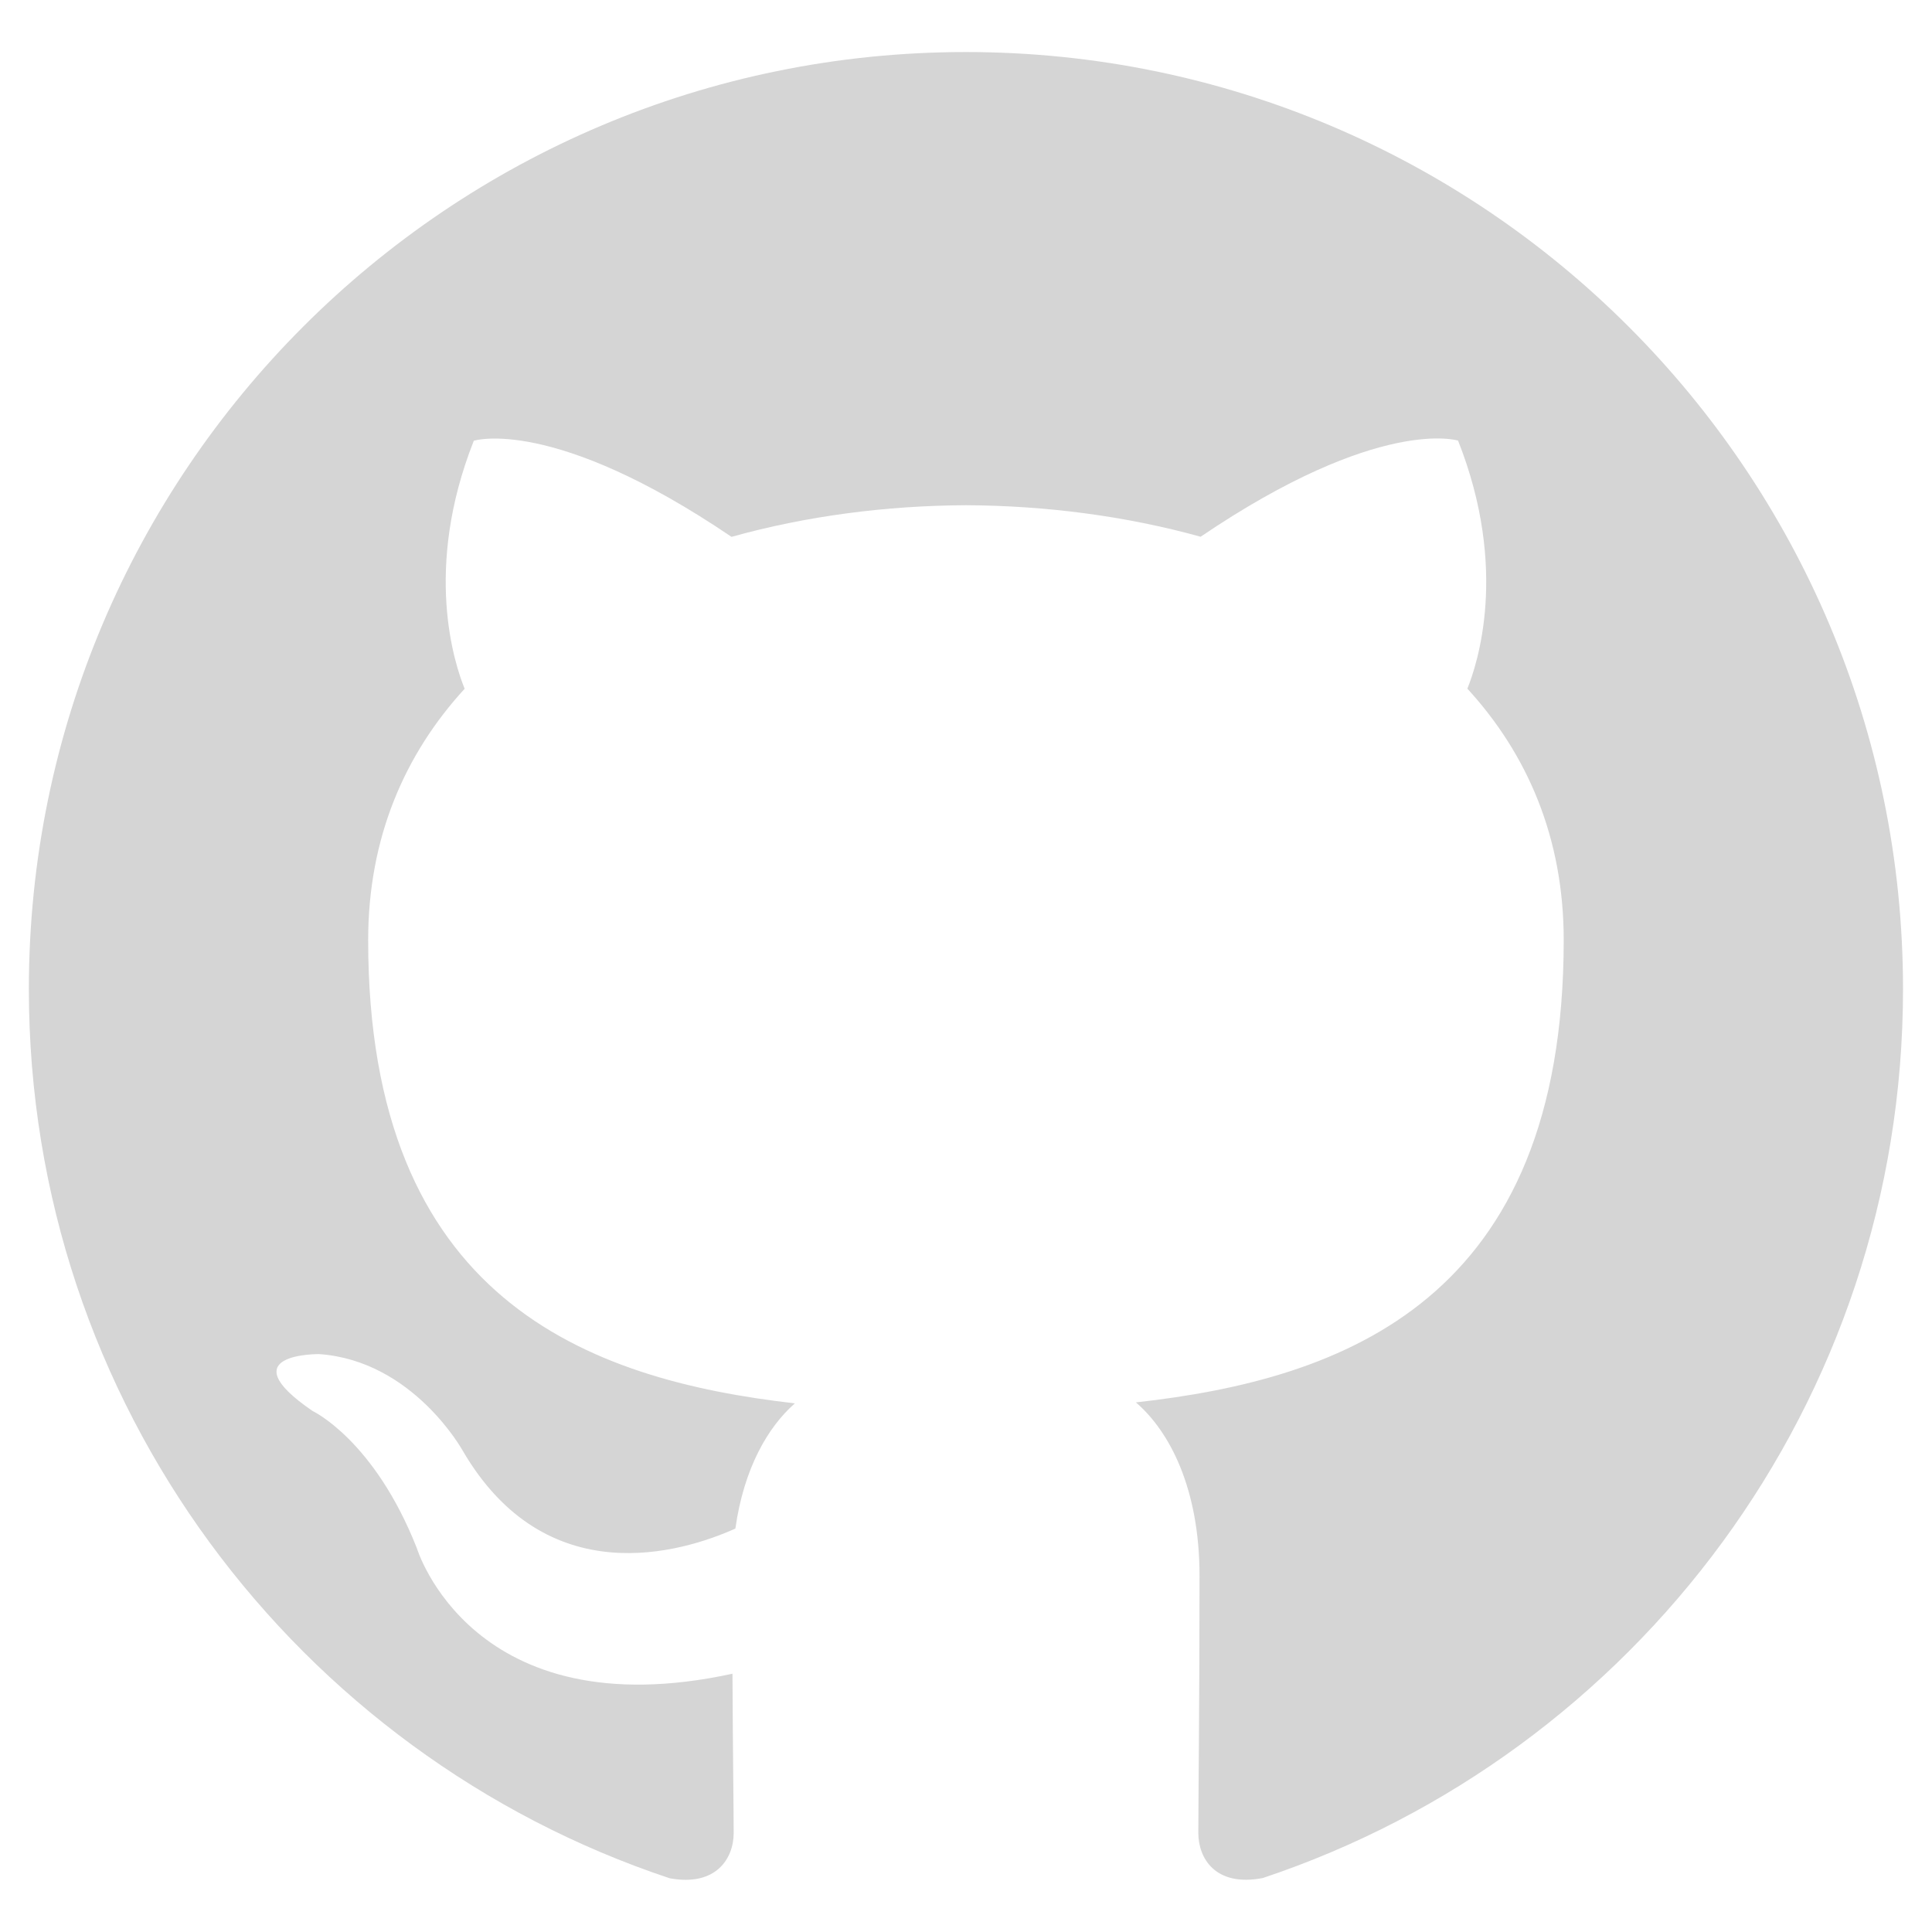
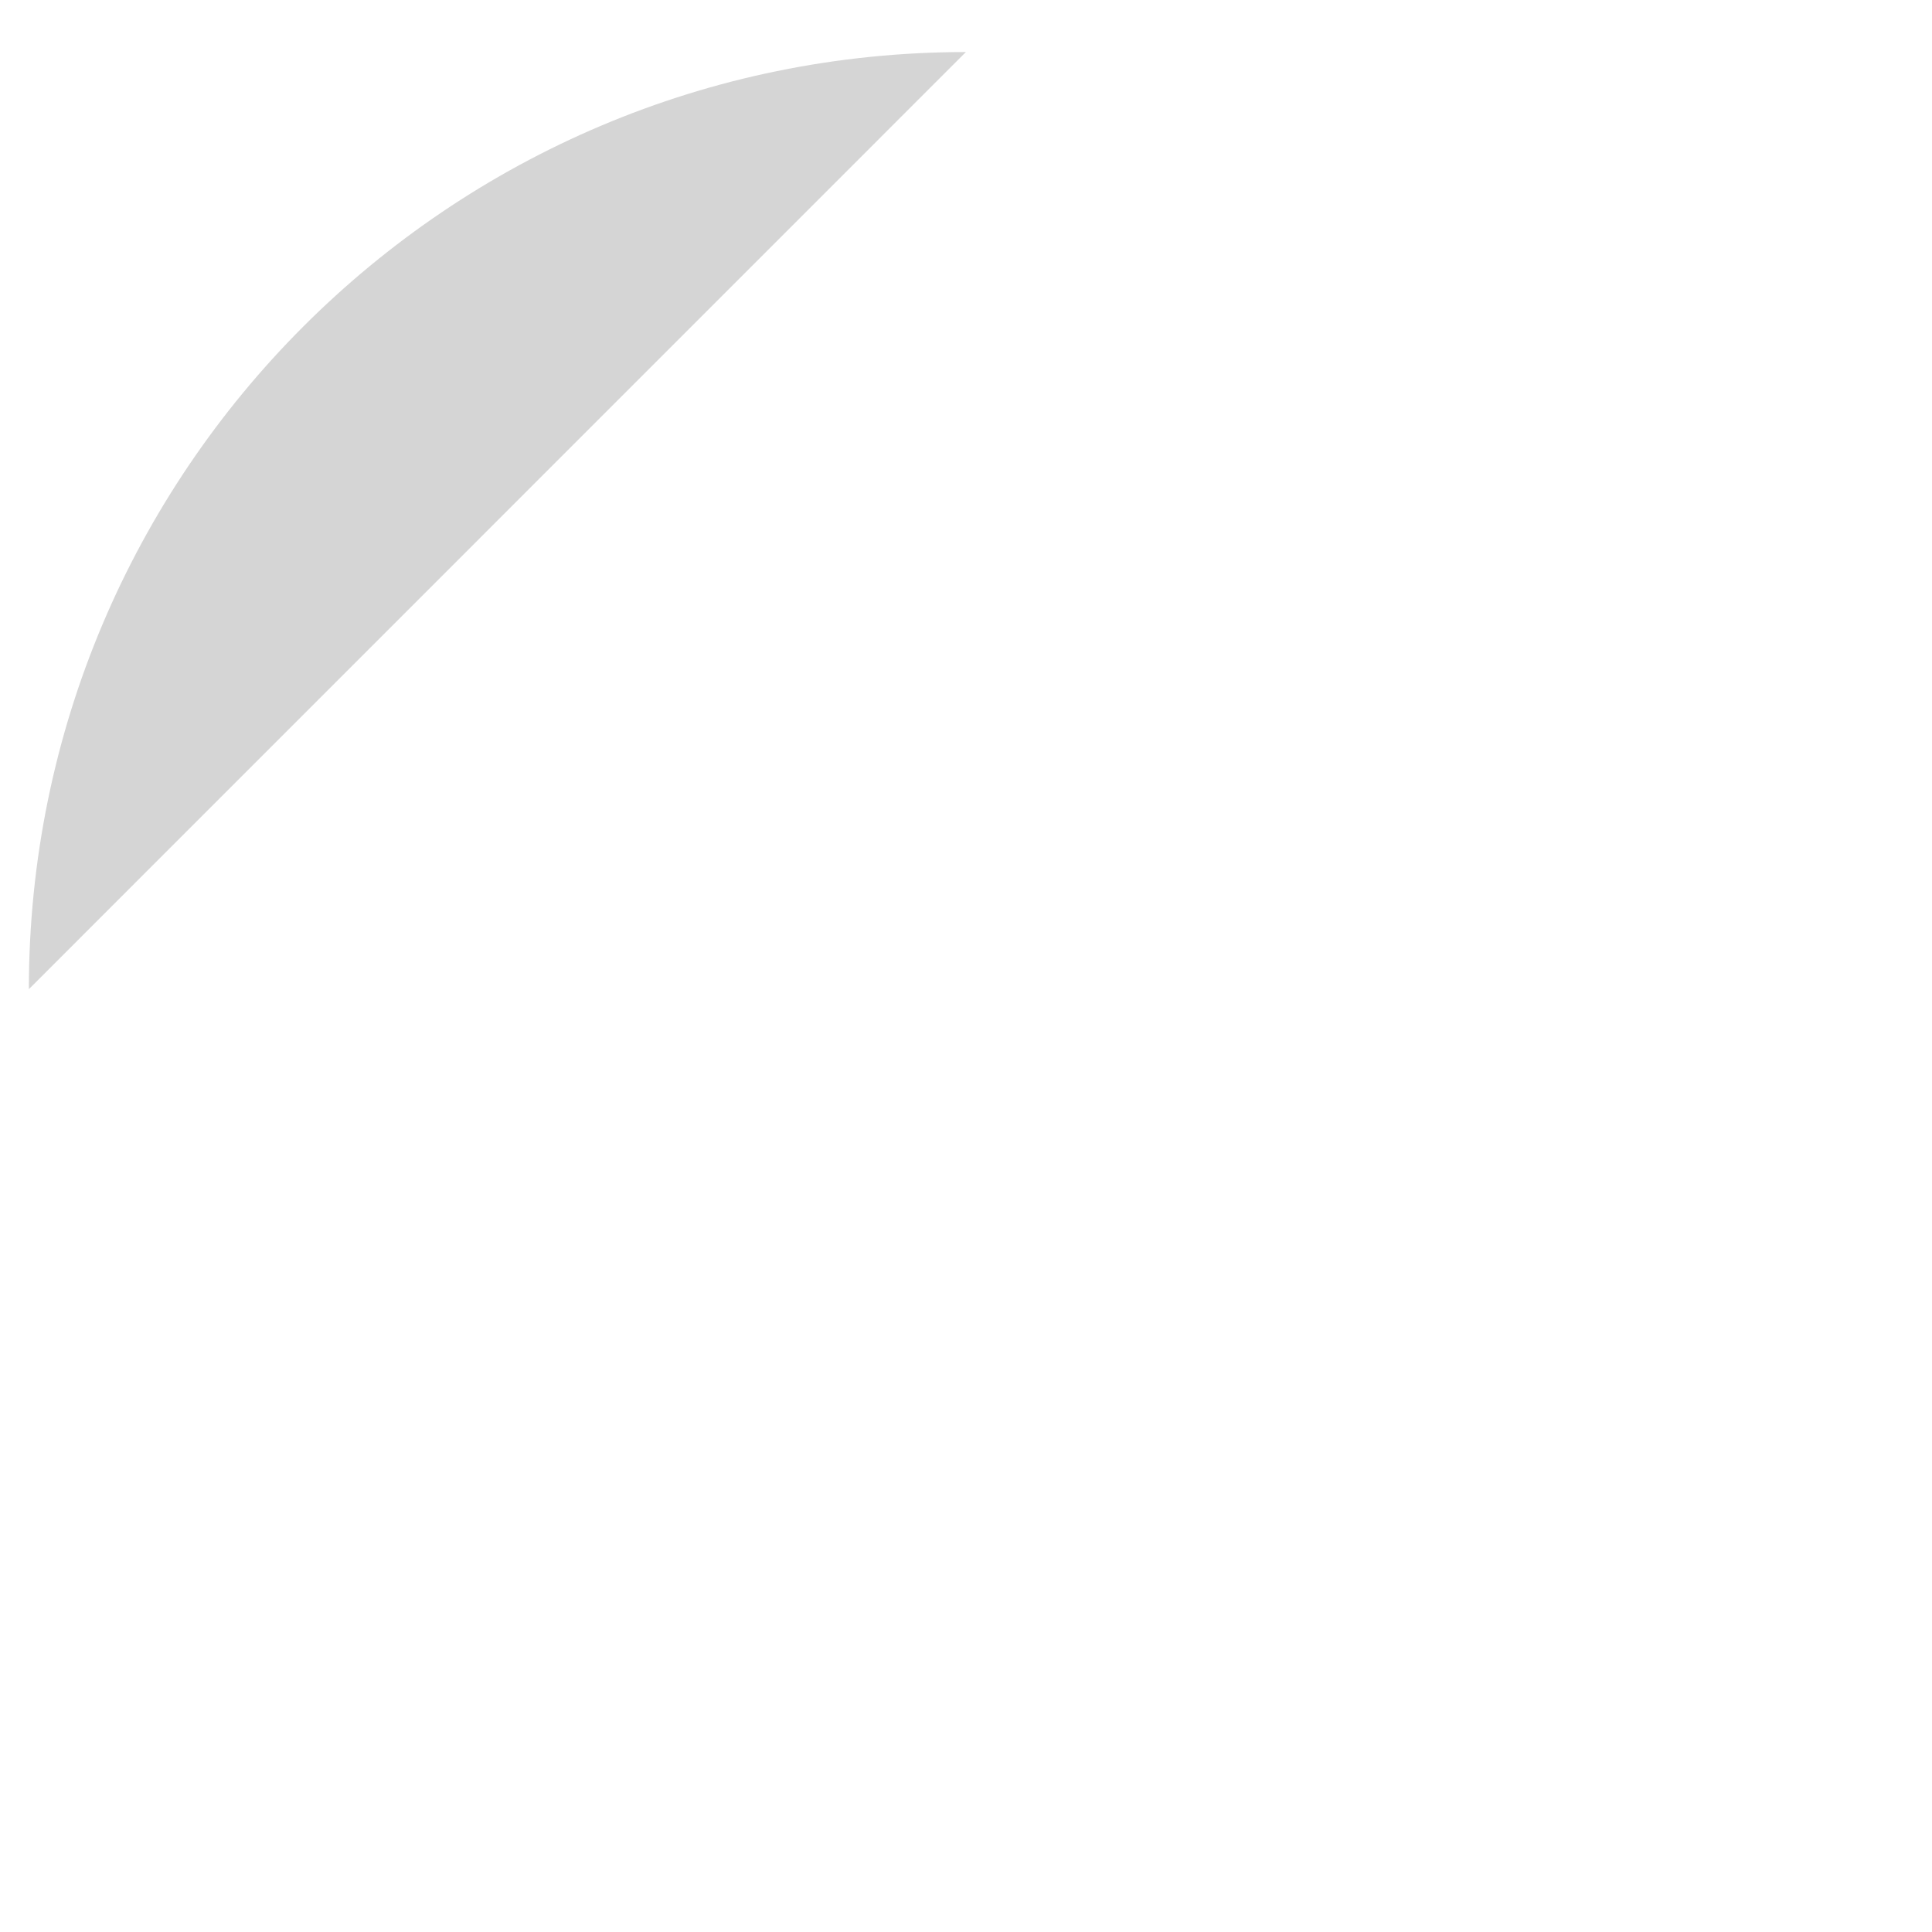
<svg xmlns="http://www.w3.org/2000/svg" viewBox="0 0 16 16">
-   <path fill="#d5d5d5" d="M7.999,0.431c-4.285,0-7.76,3.474-7.76,7.761 c0,3.428,2.223,6.337,5.307,7.363c0.388,0.071,0.53-0.168,0.53-0.374c0-0.184-0.007-0.672-0.01-1.32 c-2.159,0.469-2.614-1.04-2.614-1.04c-0.353-0.896-0.862-1.135-0.862-1.135c-0.705-0.481,0.053-0.472,0.053-0.472 c0.779,0.055,1.189,0.8,1.189,0.8c0.692,1.186,1.816,0.843,2.258,0.645c0.071-0.502,0.271-0.843,0.493-1.037 C4.86,11.425,3.049,10.76,3.049,7.786c0-0.847,0.302-1.54,0.799-2.082C3.768,5.507,3.501,4.718,3.924,3.65 c0,0,0.652-0.209,2.134,0.796C6.677,4.273,7.34,4.187,8,4.184c0.659,0.003,1.323,0.089,1.943,0.261 c1.482-1.004,2.132-0.796,2.132-0.796c0.423,1.068,0.157,1.857,0.077,2.054c0.497,0.542,0.798,1.235,0.798,2.082 c0,2.981-1.814,3.637-3.543,3.829c0.279,0.24,0.527,0.713,0.527,1.437c0,1.037-0.01,1.874-0.01,2.129 c0,0.208,0.14,0.449,0.534,0.373c3.081-1.028,5.302-3.935,5.302-7.362C15.76,3.906,12.285,0.431,7.999,0.431z" />
+   <path fill="#d5d5d5" d="M7.999,0.431c-4.285,0-7.76,3.474-7.76,7.761,c0,3.428,2.223,6.337,5.307,7.363c0.388,0.071,0.53-0.168,0.53-0.374c0-0.184-0.007-,0.672-0.01-1.32,c-2.159,0.469-2.614-1.04-2.614-1.04c-0.353-0.896-0.862-1.135-0.862-1.135c-0.705-0.481,0.053-0.472,0.053-0.472,c0.779,0.055,1.189,0.8,1.189,0.8c0.692,1.186,1.816,0.843,2.258,0.645c0.071-0.502,0.271-0.843,0.493-1.037,C4.86,11.425,3.049,10.76,3.049,7.786c0-0.847,0.302-1.54,0.799-2.082C3.768,5.507,3.501,4.718,3.924,3.65,c0,0,0.652-0.209,2.134,0.796C6.677,4.273,7.34,4.187,8,4.184c0.659,0.003,1.323,0.089,1.943,0.261,c1.482-1.004,2.132-0.796,2.132-0.796c0.423,1.068,0.157,1.857,0.077,2.054c0.497,0.542,0.798,1.235,0.798,2.082,c0,2.981-1.814,3.637-3.543,3.829c0.279,0.24,0.527,0.713,0.527,1.437c0,1.037-0.01,1.874-0.01,2.129,c0,0.208,0.14,0.449,0.534,0.373c3.081-1.028,5.302-3.935,5.302-7.362C15.76,3.906,12.285,0.431,7.999,0.431z" />
</svg>
